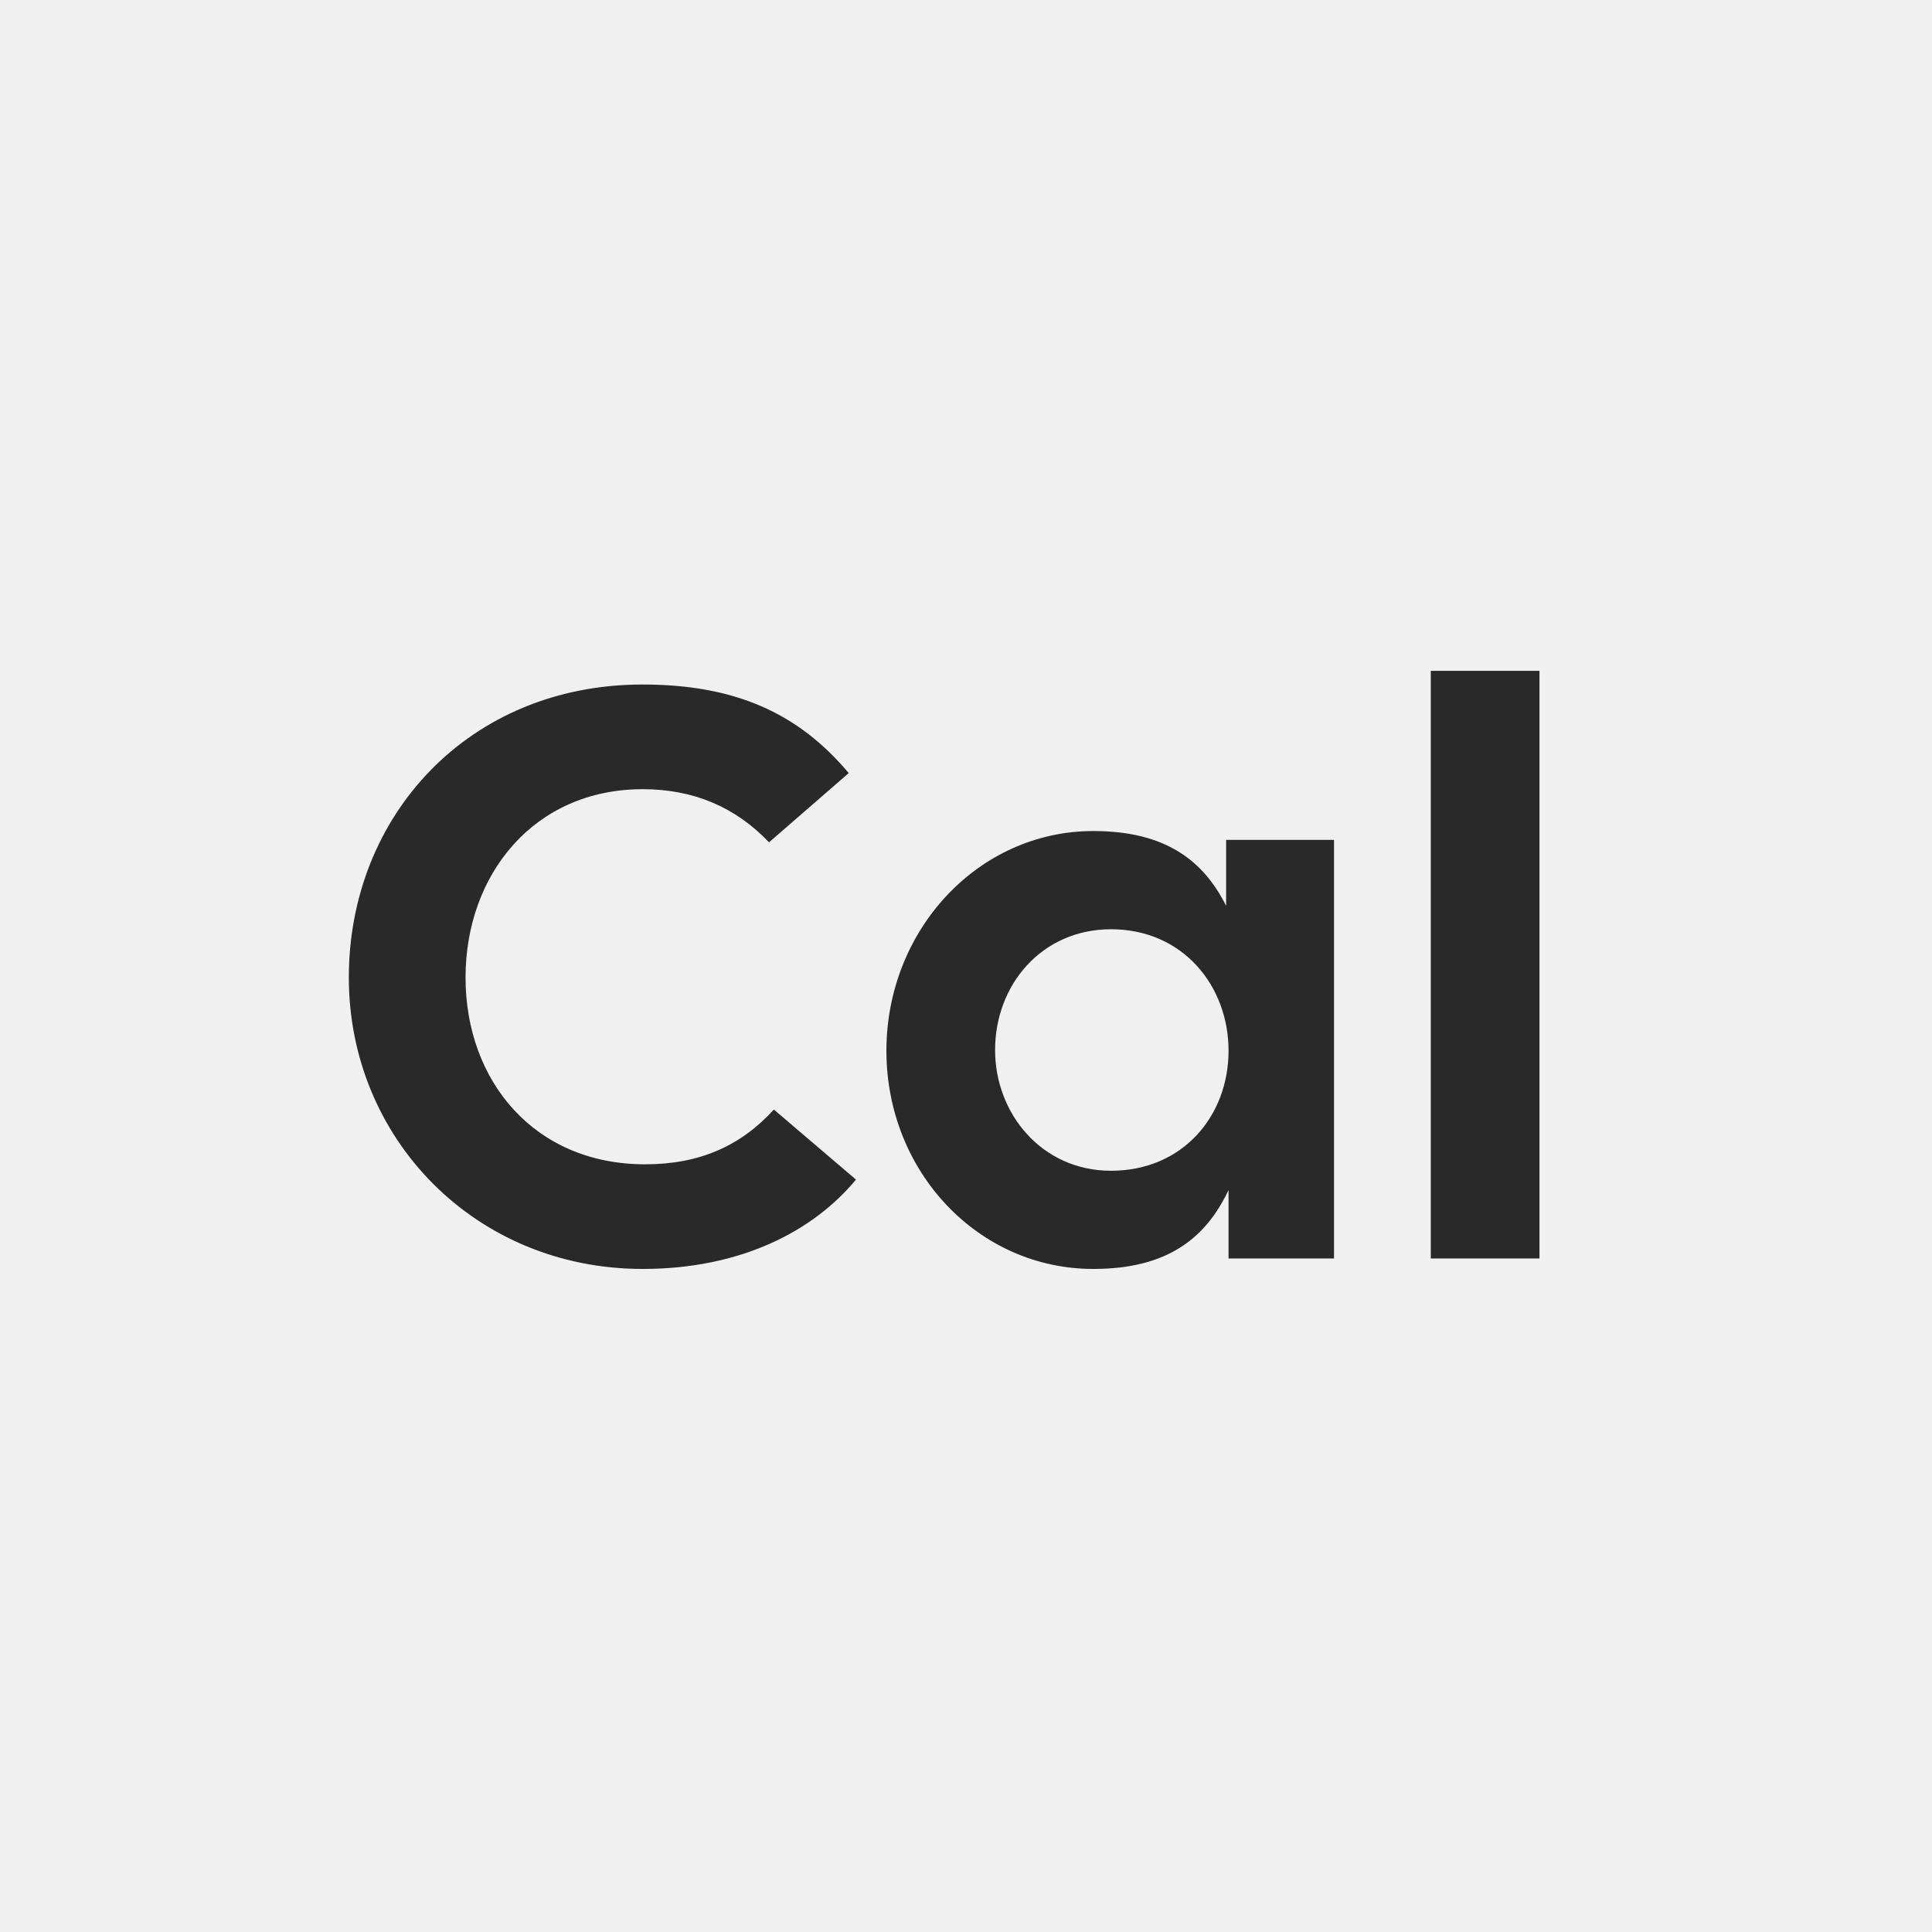
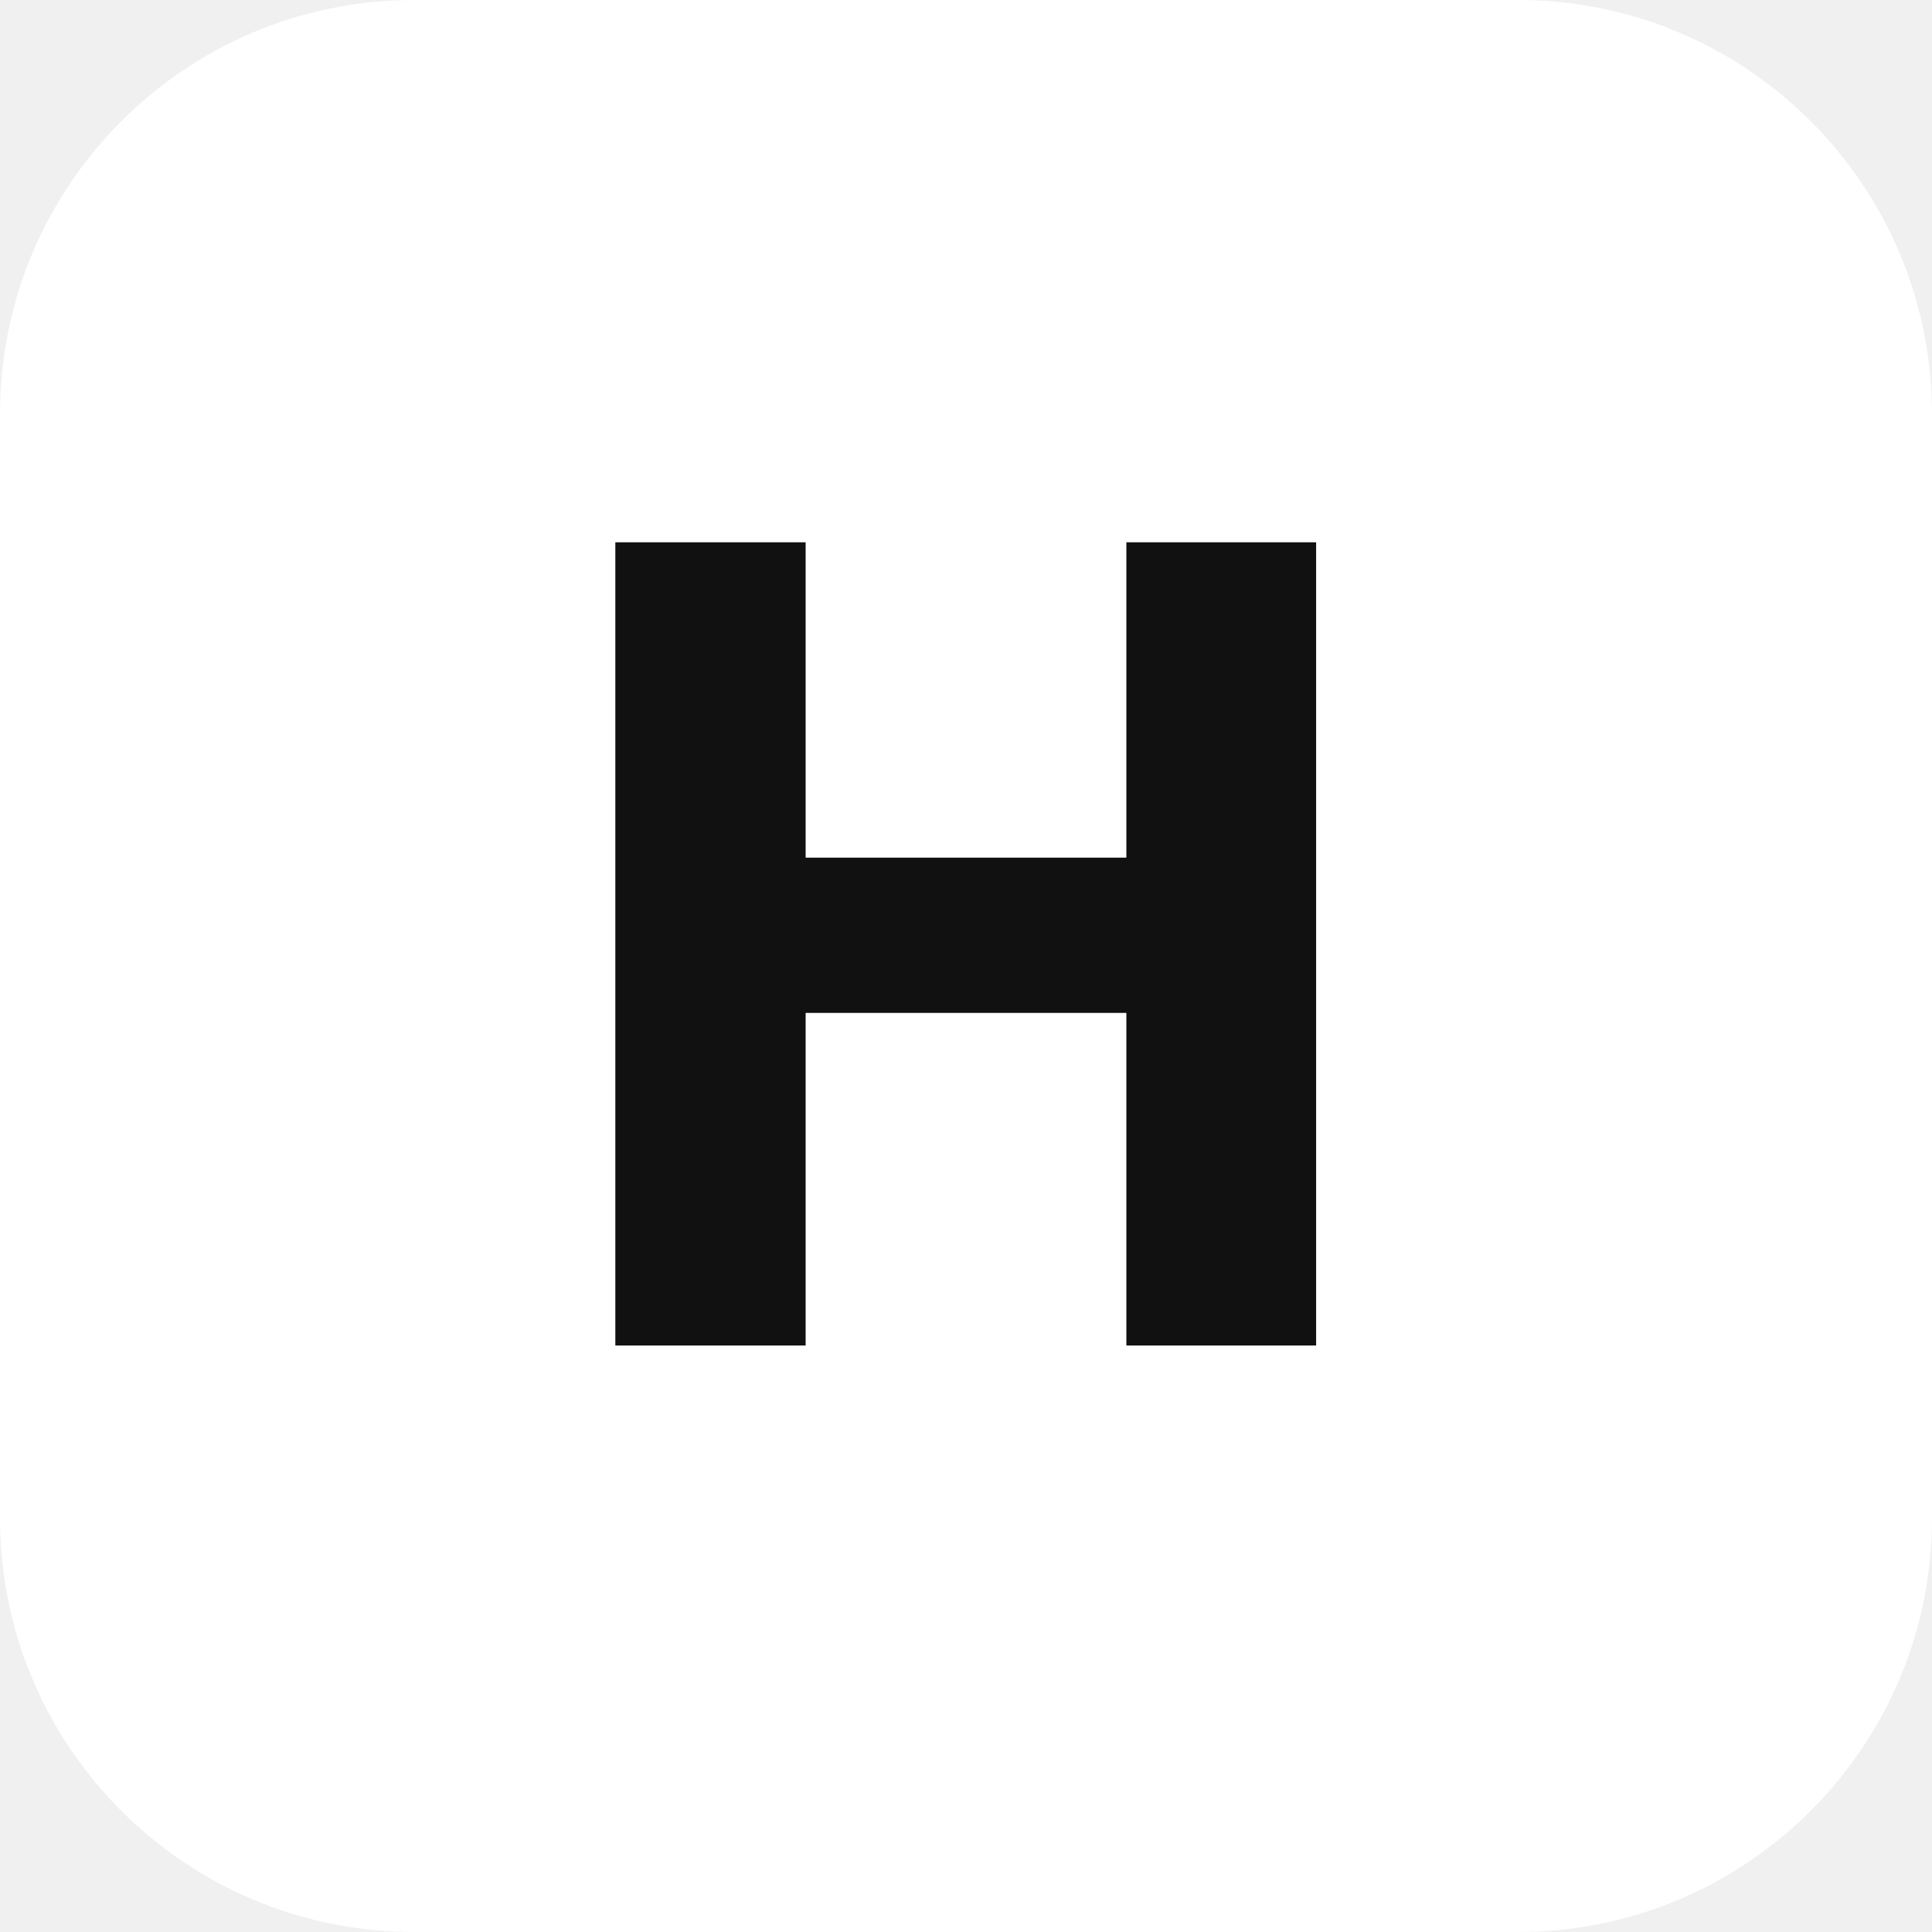
- <svg xmlns="http://www.w3.org/2000/svg" width="56" height="56" fill="none">
-   <path d="M18.628 36.781c2.846 0 4.946-1.096 6.183-2.59l-2.38-2.03c-.957 1.05-2.147 1.587-3.733 1.587-3.22 0-5.204-2.427-5.204-5.413 0-2.987 1.984-5.46 5.134-5.46 1.47 0 2.683.513 3.663 1.54l2.31-2.007c-1.47-1.75-3.313-2.567-5.973-2.567-5.04 0-8.517 3.803-8.517 8.493 0 4.667 3.663 8.447 8.517 8.447ZM31.69 36.781c2.17 0 3.267-.91 3.92-2.286v1.983h3.057V24.344H35.54v1.914c-.653-1.307-1.75-2.17-3.85-2.17-3.337 0-5.997 2.87-5.997 6.37s2.66 6.323 5.997 6.323Zm-2.847-6.346c0-1.89 1.354-3.5 3.36-3.5 2.077 0 3.407 1.633 3.407 3.523 0 1.89-1.33 3.477-3.407 3.477-2.006 0-3.36-1.657-3.36-3.5ZM41.472 36.478h3.15V19.444h-3.15v17.034Z" fill="#292929" />
+ <svg xmlns="http://www.w3.org/2000/svg" width="56" height="56" viewBox="0 0 56 56" fill="none">
+   <rect width="56" height="56" rx="12" fill="#FFFFFF" />
+   <text x="28" y="39" text-anchor="middle" font-family="Inter, ui-sans-serif, system-ui, -apple-system, Helvetica, Arial, sans-serif" font-size="32" font-weight="800" fill="#111111">H</text>
</svg>
